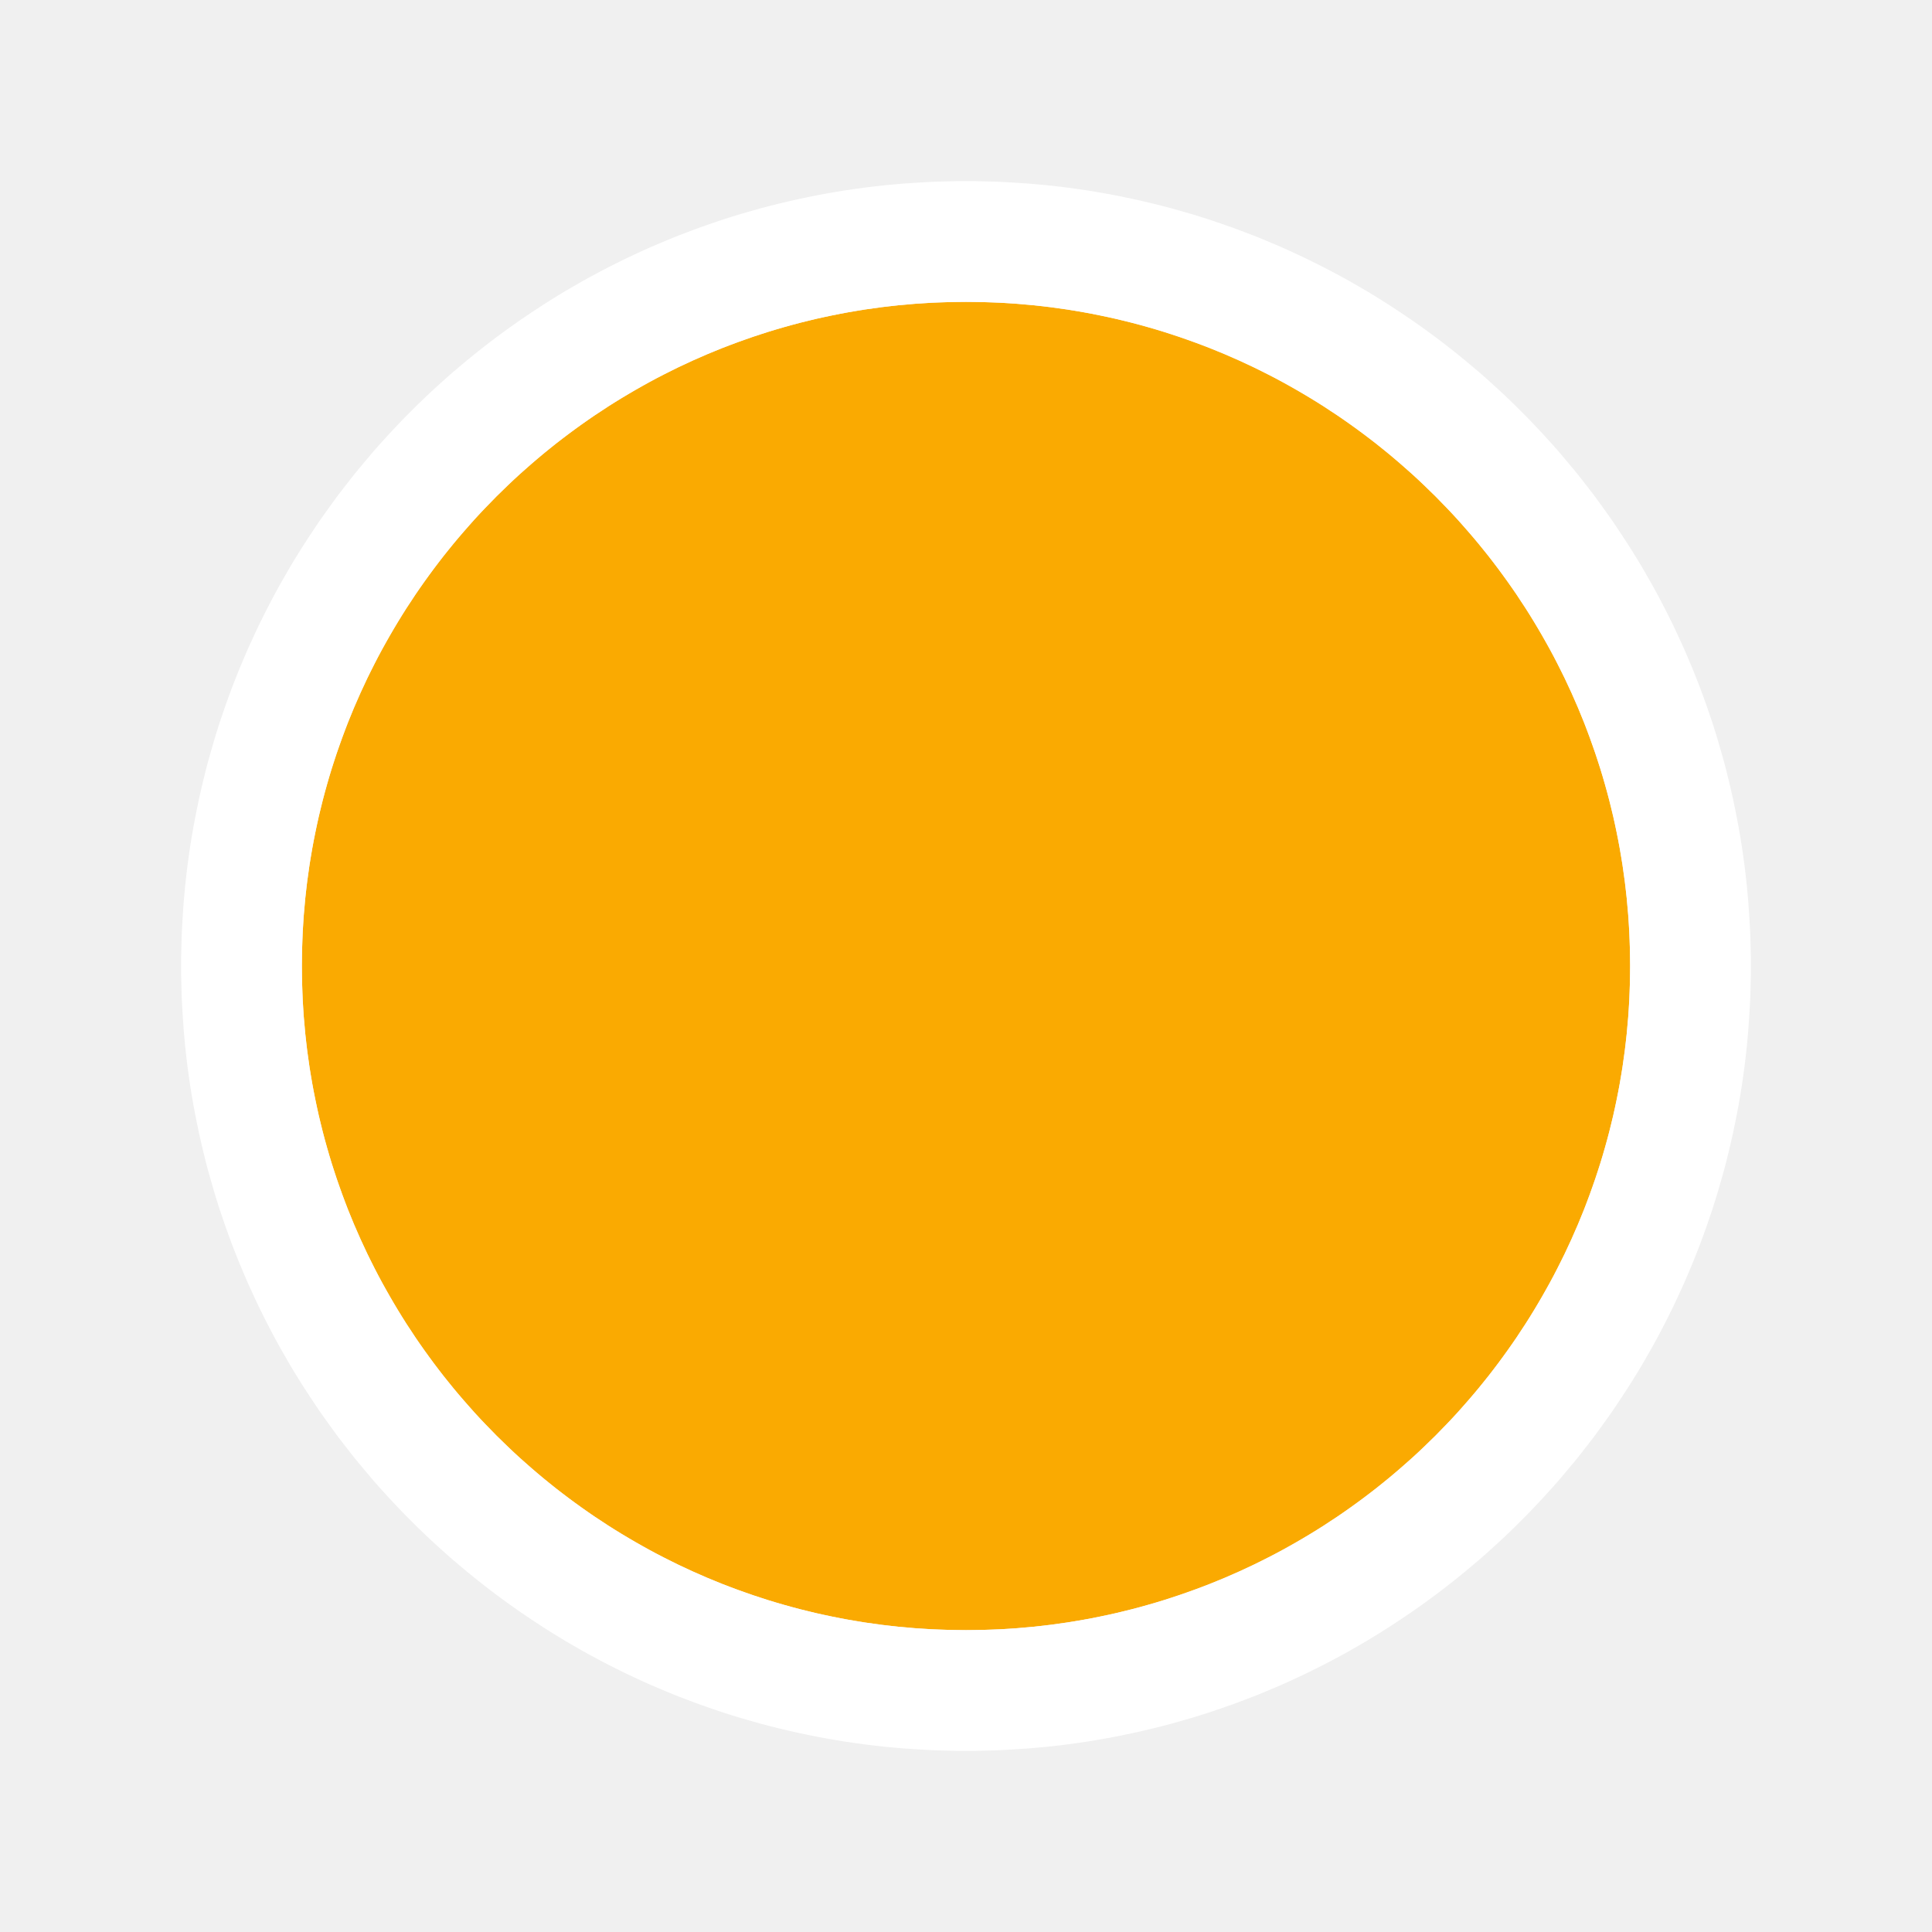
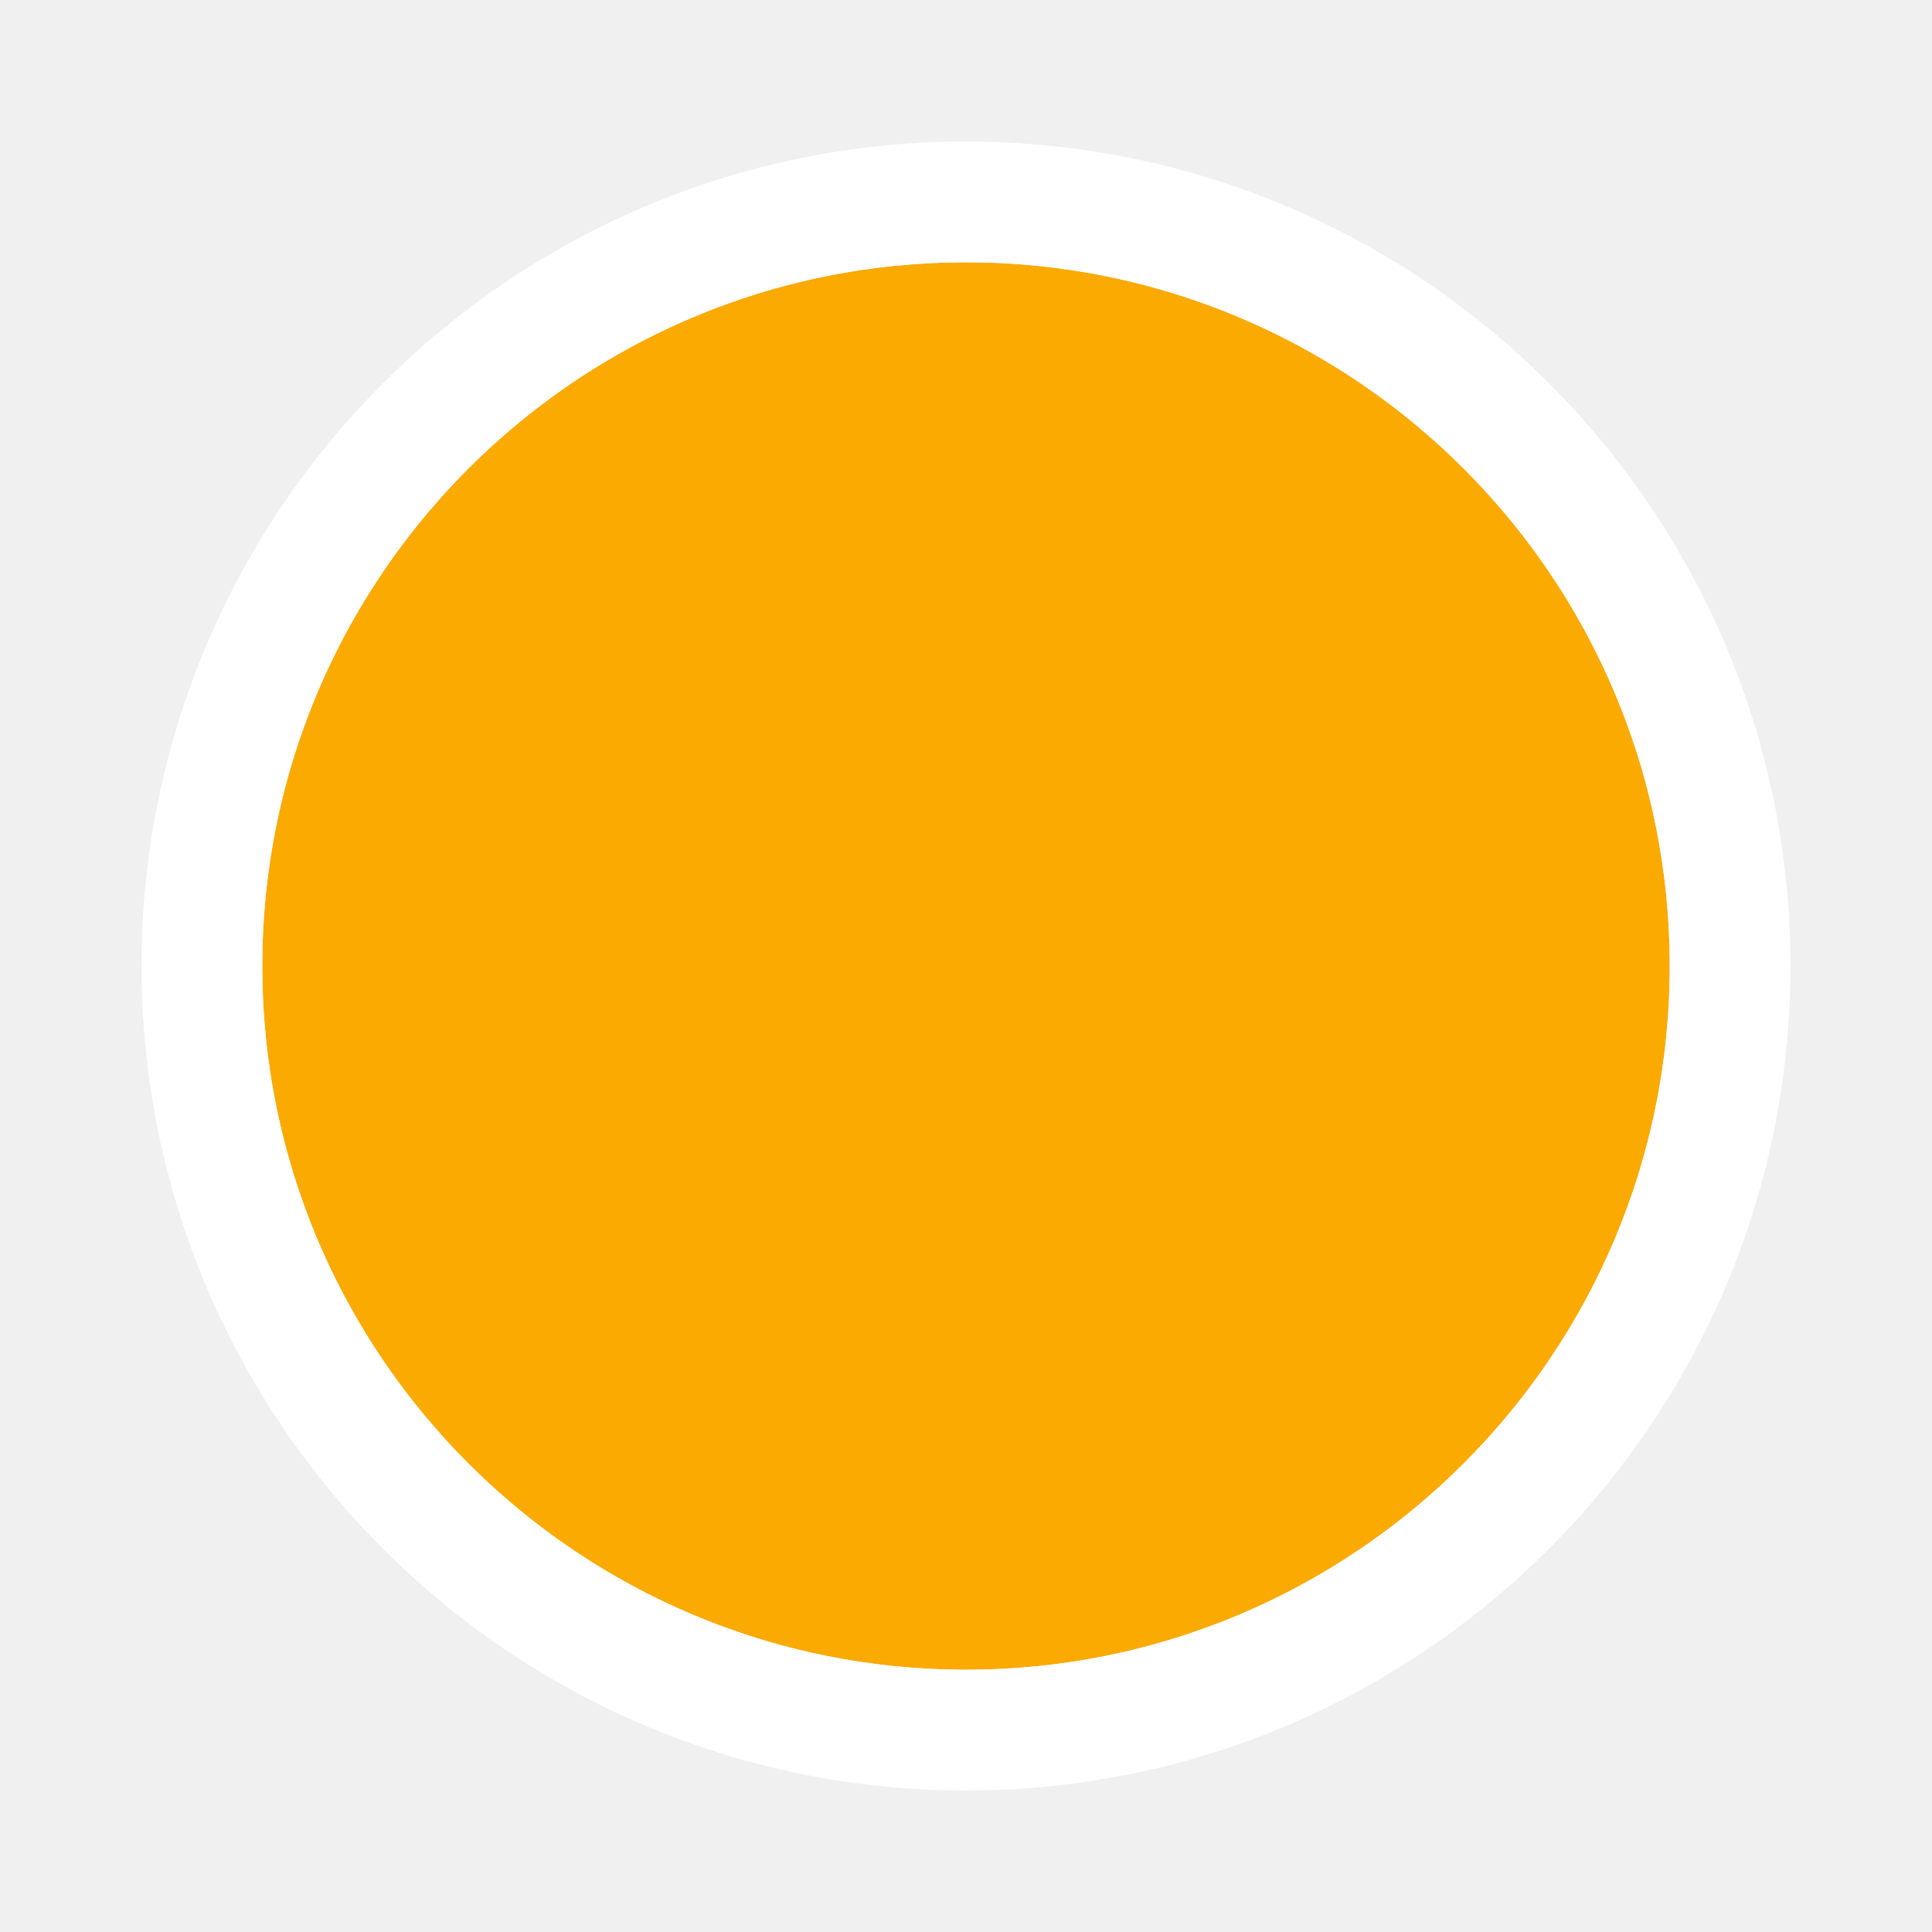
<svg xmlns="http://www.w3.org/2000/svg" width="100%" height="100%" viewBox="0 0 32 32" version="1.1" xml:space="preserve" style="fill-rule:evenodd;clip-rule:evenodd;stroke-linejoin:round;stroke-miterlimit:1.414;">
  <g transform="matrix(1,0,0,1,-72,-287)">
    <g id="ll_on" transform="matrix(1,0,0,1,72,287)">
      <rect x="0" y="0" width="32" height="32" style="fill:none;" />
-       <g transform="matrix(1.375,0,0,1.375,-6,-389.625)">
+       <g transform="matrix(1.45697,0,0,1.45697,-7.31149,-413.806)">
        <circle cx="16" cy="295" r="8" style="fill:rgb(250,170,1);" />
-         <path d="M16.122,285.546L16.243,285.549L16.364,285.552L16.485,285.558L16.606,285.565L16.726,285.573L16.845,285.583L16.965,285.594L17.083,285.607L17.202,285.621L17.32,285.637L17.438,285.654L17.555,285.673L17.672,285.693L17.788,285.715L17.903,285.738L18.019,285.762L18.133,285.788L18.247,285.815L18.361,285.843L18.474,285.873L18.587,285.905L18.699,285.937L18.81,285.971L18.921,286.006L19.031,286.043L19.141,286.081L19.25,286.12L19.358,286.161L19.466,286.202L19.573,286.245L19.68,286.29L19.786,286.335L19.891,286.382L19.995,286.43L20.099,286.479L20.202,286.53L20.304,286.581L20.406,286.634L20.507,286.688L20.607,286.743L20.706,286.8L20.805,286.857L20.903,286.916L21,286.976L21.096,287.037L21.191,287.099L21.286,287.162L21.38,287.226L21.473,287.292L21.565,287.358L21.656,287.425L21.747,287.494L21.837,287.564L21.925,287.634L22.013,287.706L22.1,287.779L22.187,287.852L22.272,287.927L22.356,288.003L22.44,288.08L22.522,288.157L22.604,288.236L22.684,288.316L22.764,288.396L22.843,288.478L22.92,288.56L22.997,288.644L23.073,288.728L23.148,288.813L23.221,288.9L23.294,288.987L23.366,289.074L23.436,289.163L23.506,289.253L23.575,289.343L23.642,289.435L23.708,289.527L23.774,289.62L23.838,289.714L23.901,289.809L23.963,289.904L24.024,290L24.084,290.097L24.143,290.195L24.2,290.294L24.257,290.393L24.312,290.493L24.366,290.594L24.419,290.696L24.47,290.798L24.521,290.901L24.57,291.005L24.618,291.109L24.665,291.214L24.71,291.32L24.755,291.427L24.798,291.534L24.84,291.642L24.88,291.75L24.919,291.859L24.957,291.969L24.994,292.079L25.029,292.19L25.063,292.301L25.095,292.413L25.127,292.526L25.157,292.639L25.185,292.753L25.212,292.867L25.238,292.981L25.262,293.097L25.285,293.212L25.307,293.329L25.327,293.445L25.346,293.562L25.363,293.68L25.379,293.798L25.393,293.917L25.406,294.035L25.417,294.155L25.427,294.274L25.435,294.394L25.442,294.515L25.448,294.636L25.451,294.757L25.454,294.878L25.455,295L25.454,295.122L25.451,295.243L25.448,295.364L25.442,295.485L25.435,295.606L25.427,295.726L25.417,295.845L25.406,295.965L25.393,296.083L25.379,296.202L25.363,296.32L25.346,296.438L25.327,296.555L25.307,296.671L25.285,296.788L25.262,296.903L25.238,297.019L25.212,297.133L25.185,297.247L25.157,297.361L25.127,297.474L25.095,297.587L25.063,297.699L25.029,297.81L24.994,297.921L24.957,298.031L24.919,298.141L24.88,298.25L24.84,298.358L24.798,298.466L24.755,298.573L24.71,298.68L24.665,298.786L24.618,298.891L24.57,298.995L24.521,299.099L24.47,299.202L24.419,299.304L24.366,299.406L24.312,299.507L24.257,299.607L24.2,299.706L24.143,299.805L24.084,299.903L24.024,300L23.963,300.096L23.901,300.191L23.838,300.286L23.774,300.38L23.708,300.473L23.642,300.565L23.575,300.657L23.506,300.747L23.436,300.837L23.366,300.926L23.294,301.013L23.221,301.1L23.148,301.187L23.073,301.272L22.997,301.356L22.92,301.44L22.843,301.522L22.764,301.604L22.684,301.684L22.604,301.764L22.522,301.843L22.44,301.92L22.356,301.997L22.272,302.073L22.187,302.148L22.1,302.221L22.013,302.294L21.925,302.366L21.837,302.436L21.747,302.506L21.656,302.575L21.565,302.642L21.473,302.708L21.38,302.774L21.286,302.838L21.191,302.901L21.096,302.963L21,303.024L20.902,303.084L20.805,303.143L20.706,303.2L20.607,303.257L20.507,303.312L20.406,303.366L20.304,303.419L20.202,303.47L20.099,303.521L19.995,303.57L19.891,303.618L19.786,303.665L19.68,303.71L19.573,303.755L19.466,303.798L19.358,303.839L19.25,303.88L19.141,303.919L19.031,303.957L18.921,303.994L18.81,304.029L18.699,304.063L18.587,304.095L18.474,304.127L18.361,304.157L18.247,304.185L18.133,304.212L18.019,304.238L17.903,304.262L17.788,304.285L17.672,304.307L17.555,304.327L17.438,304.346L17.32,304.363L17.202,304.379L17.084,304.393L16.965,304.406L16.845,304.417L16.726,304.427L16.606,304.435L16.485,304.442L16.364,304.448L16.243,304.451L16.122,304.454L16,304.455L15.878,304.454L15.757,304.451L15.636,304.448L15.515,304.442L15.394,304.435L15.274,304.427L15.155,304.417L15.035,304.406L14.916,304.393L14.798,304.379L14.68,304.363L14.562,304.346L14.445,304.327L14.328,304.307L14.212,304.285L14.097,304.262L13.981,304.238L13.867,304.212L13.753,304.185L13.639,304.157L13.526,304.127L13.413,304.095L13.301,304.063L13.19,304.029L13.079,303.994L12.969,303.957L12.859,303.919L12.75,303.88L12.642,303.839L12.534,303.798L12.427,303.755L12.32,303.71L12.214,303.665L12.109,303.618L12.005,303.57L11.901,303.521L11.798,303.47L11.696,303.419L11.594,303.366L11.493,303.312L11.393,303.257L11.294,303.2L11.195,303.143L11.098,303.084L11,303.024L10.904,302.963L10.809,302.901L10.714,302.838L10.62,302.774L10.527,302.708L10.435,302.642L10.344,302.575L10.253,302.506L10.163,302.436L10.075,302.366L9.987,302.294L9.9,302.221L9.813,302.148L9.728,302.073L9.644,301.997L9.56,301.92L9.478,301.843L9.396,301.764L9.316,301.684L9.236,301.604L9.157,301.522L9.08,301.44L9.003,301.356L8.927,301.272L8.852,301.187L8.779,301.1L8.706,301.013L8.634,300.926L8.564,300.837L8.494,300.747L8.425,300.657L8.358,300.565L8.292,300.473L8.226,300.38L8.162,300.286L8.099,300.191L8.037,300.096L7.976,300L7.916,299.903L7.857,299.805L7.8,299.706L7.743,299.607L7.688,299.507L7.634,299.406L7.581,299.304L7.53,299.202L7.479,299.099L7.43,298.995L7.382,298.891L7.335,298.786L7.29,298.68L7.245,298.573L7.202,298.466L7.16,298.358L7.12,298.25L7.081,298.141L7.043,298.031L7.006,297.921L6.971,297.81L6.937,297.699L6.905,297.587L6.873,297.474L6.843,297.361L6.815,297.247L6.788,297.133L6.762,297.019L6.738,296.903L6.715,296.788L6.693,296.671L6.673,296.555L6.654,296.438L6.637,296.32L6.621,296.202L6.607,296.083L6.594,295.965L6.583,295.845L6.573,295.726L6.565,295.606L6.558,295.485L6.552,295.364L6.549,295.243L6.546,295.122L6.545,295L6.546,294.878L6.549,294.757L6.552,294.636L6.558,294.515L6.565,294.394L6.573,294.274L6.583,294.155L6.594,294.035L6.607,293.917L6.621,293.798L6.637,293.68L6.654,293.562L6.673,293.445L6.693,293.329L6.715,293.212L6.738,293.097L6.762,292.981L6.788,292.867L6.815,292.753L6.843,292.639L6.873,292.526L6.905,292.413L6.937,292.301L6.971,292.19L7.006,292.079L7.043,291.969L7.081,291.859L7.12,291.75L7.16,291.642L7.202,291.534L7.245,291.427L7.29,291.32L7.335,291.214L7.382,291.109L7.43,291.005L7.479,290.901L7.53,290.798L7.581,290.696L7.634,290.594L7.688,290.493L7.743,290.393L7.8,290.294L7.857,290.195L7.916,290.097L7.976,290L8.037,289.904L8.099,289.809L8.162,289.714L8.226,289.62L8.292,289.527L8.358,289.435L8.425,289.343L8.494,289.253L8.564,289.163L8.634,289.074L8.706,288.987L8.779,288.9L8.852,288.813L8.927,288.728L9.003,288.644L9.08,288.56L9.157,288.478L9.236,288.396L9.316,288.316L9.396,288.236L9.478,288.157L9.56,288.08L9.644,288.003L9.728,287.927L9.813,287.852L9.9,287.779L9.987,287.706L10.075,287.634L10.163,287.564L10.253,287.494L10.344,287.425L10.435,287.358L10.527,287.292L10.62,287.226L10.714,287.162L10.809,287.099L10.904,287.037L11,286.976L11.097,286.916L11.195,286.857L11.294,286.8L11.393,286.743L11.493,286.688L11.594,286.634L11.696,286.581L11.798,286.53L11.901,286.479L12.005,286.43L12.109,286.382L12.214,286.335L12.32,286.29L12.427,286.245L12.534,286.202L12.642,286.161L12.75,286.12L12.859,286.081L12.969,286.043L13.079,286.006L13.19,285.971L13.301,285.937L13.413,285.905L13.526,285.873L13.639,285.843L13.753,285.815L13.867,285.788L13.981,285.762L14.097,285.738L14.212,285.715L14.328,285.693L14.445,285.673L14.562,285.654L14.68,285.637L14.798,285.621L14.917,285.607L15.035,285.594L15.155,285.583L15.274,285.573L15.394,285.565L15.515,285.558L15.636,285.552L15.757,285.549L15.878,285.546L16,285.545L16.122,285.546ZM15.897,287.001L15.794,287.003L15.691,287.006L15.589,287.01L15.487,287.016L15.385,287.023L15.284,287.032L15.183,287.041L15.082,287.052L14.982,287.064L14.882,287.078L14.782,287.092L14.683,287.108L14.585,287.125L14.486,287.143L14.389,287.163L14.291,287.183L14.194,287.205L14.098,287.228L14.002,287.252L13.906,287.277L13.811,287.304L13.716,287.331L13.622,287.36L13.528,287.39L13.435,287.421L13.343,287.453L13.251,287.486L13.159,287.52L13.068,287.555L12.977,287.592L12.887,287.629L12.798,287.668L12.709,287.707L12.621,287.748L12.533,287.789L12.446,287.832L12.359,287.876L12.273,287.92L12.188,287.966L12.103,288.013L12.019,288.061L11.936,288.109L11.853,288.159L11.771,288.209L11.689,288.261L11.609,288.314L11.528,288.367L11.449,288.421L11.37,288.477L11.292,288.533L11.215,288.59L11.138,288.648L11.062,288.707L10.987,288.767L10.912,288.828L10.839,288.889L10.766,288.952L10.694,289.015L10.622,289.079L10.551,289.144L10.482,289.21L10.413,289.277L10.344,289.344L10.277,289.413L10.21,289.482L10.144,289.551L10.079,289.622L10.015,289.694L9.952,289.766L9.889,289.839L9.828,289.912L9.767,289.987L9.707,290.062L9.648,290.138L9.59,290.215L9.533,290.292L9.477,290.37L9.421,290.449L9.367,290.528L9.314,290.609L9.261,290.689L9.209,290.771L9.159,290.853L9.109,290.936L9.061,291.019L9.013,291.103L8.966,291.188L8.92,291.273L8.876,291.359L8.832,291.446L8.789,291.533L8.748,291.621L8.707,291.709L8.668,291.798L8.629,291.887L8.592,291.977L8.555,292.068L8.52,292.159L8.486,292.251L8.453,292.343L8.421,292.435L8.39,292.528L8.36,292.622L8.331,292.716L8.304,292.811L8.277,292.906L8.252,293.002L8.228,293.098L8.205,293.194L8.183,293.291L8.163,293.389L8.143,293.486L8.125,293.585L8.108,293.683L8.092,293.782L8.078,293.882L8.064,293.982L8.052,294.082L8.041,294.183L8.032,294.284L8.023,294.385L8.016,294.487L8.01,294.589L8.006,294.691L8.003,294.794L8.001,294.897L8,295L8.001,295.103L8.003,295.206L8.006,295.309L8.01,295.411L8.016,295.513L8.023,295.615L8.032,295.716L8.041,295.817L8.052,295.918L8.064,296.018L8.078,296.118L8.092,296.218L8.108,296.317L8.125,296.415L8.143,296.514L8.163,296.611L8.183,296.709L8.205,296.806L8.228,296.902L8.252,296.998L8.277,297.094L8.304,297.189L8.331,297.284L8.36,297.378L8.39,297.472L8.421,297.565L8.453,297.657L8.486,297.749L8.52,297.841L8.555,297.932L8.592,298.023L8.629,298.113L8.668,298.202L8.707,298.291L8.748,298.379L8.789,298.467L8.832,298.554L8.876,298.641L8.92,298.727L8.966,298.812L9.013,298.897L9.061,298.981L9.109,299.064L9.159,299.147L9.209,299.229L9.261,299.311L9.314,299.391L9.367,299.472L9.421,299.551L9.477,299.63L9.533,299.708L9.59,299.785L9.648,299.862L9.707,299.938L9.767,300.013L9.828,300.088L9.889,300.161L9.952,300.234L10.015,300.306L10.079,300.378L10.144,300.449L10.21,300.518L10.277,300.587L10.344,300.656L10.413,300.723L10.482,300.79L10.551,300.856L10.622,300.921L10.694,300.985L10.766,301.048L10.839,301.111L10.912,301.172L10.987,301.233L11.062,301.293L11.138,301.352L11.215,301.41L11.292,301.467L11.37,301.523L11.449,301.579L11.528,301.633L11.609,301.686L11.689,301.739L11.771,301.791L11.853,301.841L11.936,301.891L12.019,301.939L12.103,301.987L12.188,302.034L12.273,302.08L12.359,302.124L12.446,302.168L12.533,302.211L12.621,302.252L12.709,302.293L12.798,302.332L12.887,302.371L12.977,302.408L13.068,302.445L13.159,302.48L13.251,302.514L13.343,302.547L13.435,302.579L13.528,302.61L13.622,302.64L13.716,302.669L13.811,302.696L13.906,302.723L14.002,302.748L14.098,302.772L14.194,302.795L14.291,302.817L14.389,302.837L14.486,302.857L14.585,302.875L14.683,302.892L14.782,302.908L14.882,302.922L14.982,302.936L15.082,302.948L15.183,302.959L15.284,302.968L15.385,302.977L15.487,302.984L15.589,302.99L15.691,302.994L15.794,302.997L15.897,302.999L16,303L16.103,302.999L16.206,302.997L16.309,302.994L16.411,302.99L16.513,302.984L16.615,302.977L16.716,302.968L16.817,302.959L16.918,302.948L17.018,302.936L17.118,302.922L17.218,302.908L17.317,302.892L17.415,302.875L17.514,302.857L17.611,302.837L17.709,302.817L17.806,302.795L17.902,302.772L17.998,302.748L18.094,302.723L18.189,302.696L18.284,302.669L18.378,302.64L18.472,302.61L18.565,302.579L18.657,302.547L18.749,302.514L18.841,302.48L18.932,302.445L19.023,302.408L19.113,302.371L19.202,302.332L19.291,302.293L19.379,302.252L19.467,302.211L19.554,302.168L19.641,302.124L19.727,302.08L19.812,302.034L19.897,301.987L19.981,301.939L20.064,301.891L20.147,301.841L20.229,301.791L20.311,301.739L20.391,301.686L20.472,301.633L20.551,301.579L20.63,301.523L20.708,301.467L20.785,301.41L20.862,301.352L20.938,301.293L21.013,301.233L21.088,301.172L21.161,301.111L21.234,301.048L21.306,300.985L21.378,300.921L21.449,300.856L21.518,300.79L21.587,300.723L21.656,300.656L21.723,300.587L21.79,300.518L21.856,300.449L21.921,300.378L21.985,300.306L22.048,300.234L22.111,300.161L22.172,300.088L22.233,300.013L22.293,299.938L22.352,299.862L22.41,299.785L22.467,299.708L22.523,299.63L22.579,299.551L22.633,299.472L22.686,299.391L22.739,299.311L22.791,299.229L22.841,299.147L22.891,299.064L22.939,298.981L22.987,298.897L23.034,298.812L23.08,298.727L23.124,298.641L23.168,298.554L23.211,298.467L23.252,298.379L23.293,298.291L23.332,298.202L23.371,298.113L23.408,298.023L23.445,297.932L23.48,297.841L23.514,297.749L23.547,297.657L23.579,297.565L23.61,297.472L23.64,297.378L23.669,297.284L23.696,297.189L23.723,297.094L23.748,296.998L23.772,296.902L23.795,296.806L23.817,296.709L23.837,296.611L23.857,296.514L23.875,296.415L23.892,296.317L23.908,296.218L23.922,296.118L23.936,296.018L23.948,295.918L23.959,295.817L23.968,295.716L23.977,295.615L23.984,295.513L23.99,295.411L23.994,295.309L23.997,295.206L23.999,295.103L24,295L23.999,294.897L23.997,294.794L23.994,294.691L23.99,294.589L23.984,294.487L23.977,294.385L23.968,294.284L23.959,294.183L23.948,294.082L23.936,293.982L23.922,293.882L23.908,293.782L23.892,293.683L23.875,293.585L23.857,293.486L23.837,293.389L23.817,293.291L23.795,293.194L23.772,293.098L23.748,293.002L23.723,292.906L23.696,292.811L23.669,292.716L23.64,292.622L23.61,292.528L23.579,292.435L23.547,292.343L23.514,292.251L23.48,292.159L23.445,292.068L23.408,291.977L23.371,291.887L23.332,291.798L23.293,291.709L23.252,291.621L23.211,291.533L23.168,291.446L23.124,291.359L23.08,291.273L23.034,291.188L22.987,291.103L22.939,291.019L22.891,290.936L22.841,290.853L22.791,290.771L22.739,290.689L22.686,290.609L22.633,290.528L22.579,290.449L22.523,290.37L22.467,290.292L22.41,290.215L22.352,290.138L22.293,290.062L22.233,289.987L22.172,289.912L22.111,289.839L22.048,289.766L21.985,289.694L21.921,289.622L21.856,289.551L21.79,289.482L21.723,289.413L21.656,289.344L21.587,289.277L21.518,289.21L21.449,289.144L21.378,289.079L21.306,289.015L21.234,288.952L21.161,288.889L21.088,288.828L21.013,288.767L20.938,288.707L20.862,288.648L20.785,288.59L20.708,288.533L20.63,288.477L20.551,288.421L20.472,288.367L20.391,288.314L20.311,288.261L20.229,288.209L20.147,288.159L20.064,288.109L19.981,288.061L19.897,288.013L19.812,287.966L19.727,287.92L19.641,287.876L19.554,287.832L19.467,287.789L19.379,287.748L19.291,287.707L19.202,287.668L19.113,287.629L19.023,287.592L18.932,287.555L18.841,287.52L18.749,287.486L18.657,287.453L18.565,287.421L18.472,287.39L18.378,287.36L18.284,287.331L18.189,287.304L18.094,287.277L17.998,287.252L17.902,287.228L17.806,287.205L17.709,287.183L17.611,287.163L17.514,287.143L17.415,287.125L17.317,287.108L17.218,287.092L17.118,287.078L17.018,287.064L16.918,287.052L16.817,287.041L16.716,287.032L16.615,287.023L16.513,287.016L16.411,287.01L16.309,287.006L16.206,287.003L16.103,287.001L16,287L15.897,287.001Z" style="fill:white;" />
+         <path d="M16.121,285.628L16.241,285.63L16.361,285.634L16.481,285.639L16.6,285.646L16.719,285.655L16.838,285.664L16.956,285.676L17.074,285.688L17.192,285.703L17.309,285.718L17.425,285.735L17.541,285.754L17.657,285.774L17.772,285.795L17.887,285.818L18.001,285.842L18.115,285.868L18.228,285.894L18.341,285.923L18.453,285.952L18.564,285.983L18.675,286.016L18.786,286.049L18.896,286.084L19.005,286.12L19.114,286.158L19.222,286.197L19.329,286.237L19.436,286.278L19.542,286.321L19.648,286.365L19.753,286.41L19.857,286.456L19.96,286.504L20.063,286.553L20.165,286.603L20.267,286.654L20.367,286.706L20.468,286.76L20.567,286.815L20.665,286.871L20.763,286.928L20.86,286.986L20.956,287.045L21.052,287.106L21.146,287.167L21.24,287.23L21.333,287.293L21.426,287.358L21.517,287.424L21.608,287.491L21.697,287.559L21.786,287.628L21.874,287.698L21.961,287.769L22.048,287.841L22.133,287.914L22.218,287.988L22.301,288.063L22.384,288.14L22.466,288.217L22.546,288.295L22.626,288.374L22.705,288.454L22.783,288.534L22.86,288.616L22.936,288.699L23.012,288.782L23.086,288.867L23.159,288.952L23.231,289.039L23.302,289.126L23.372,289.214L23.441,289.303L23.509,289.392L23.576,289.483L23.642,289.574L23.707,289.667L23.77,289.76L23.833,289.854L23.894,289.948L23.955,290.044L24.014,290.14L24.072,290.237L24.129,290.335L24.185,290.433L24.24,290.533L24.293,290.632L24.346,290.733L24.397,290.835L24.447,290.937L24.496,291.04L24.544,291.143L24.59,291.247L24.635,291.352L24.679,291.458L24.722,291.564L24.763,291.671L24.803,291.778L24.842,291.886L24.88,291.995L24.916,292.104L24.951,292.214L24.984,292.325L25.017,292.436L25.048,292.547L25.077,292.659L25.106,292.772L25.132,292.885L25.158,292.999L25.182,293.113L25.205,293.228L25.226,293.343L25.246,293.459L25.265,293.575L25.282,293.691L25.297,293.808L25.312,293.926L25.324,294.044L25.336,294.162L25.345,294.281L25.354,294.4L25.361,294.519L25.366,294.639L25.37,294.759L25.372,294.879L25.373,295L25.372,295.121L25.37,295.241L25.366,295.361L25.361,295.481L25.354,295.6L25.345,295.719L25.336,295.838L25.324,295.956L25.312,296.074L25.297,296.192L25.282,296.309L25.265,296.425L25.246,296.541L25.226,296.657L25.205,296.772L25.182,296.887L25.158,297.001L25.132,297.115L25.106,297.228L25.077,297.341L25.048,297.453L25.017,297.564L24.984,297.675L24.951,297.786L24.916,297.896L24.88,298.005L24.842,298.114L24.803,298.222L24.763,298.329L24.722,298.436L24.679,298.542L24.635,298.648L24.59,298.753L24.544,298.857L24.496,298.96L24.447,299.063L24.397,299.165L24.346,299.267L24.293,299.368L24.24,299.467L24.185,299.567L24.129,299.665L24.072,299.763L24.014,299.86L23.955,299.956L23.894,300.052L23.833,300.146L23.77,300.24L23.707,300.333L23.642,300.426L23.576,300.517L23.509,300.608L23.441,300.697L23.372,300.786L23.302,300.874L23.231,300.961L23.159,301.048L23.086,301.133L23.012,301.218L22.937,301.301L22.86,301.384L22.783,301.466L22.705,301.547L22.626,301.626L22.547,301.705L22.466,301.783L22.384,301.86L22.301,301.937L22.218,302.012L22.133,302.086L22.048,302.159L21.961,302.231L21.874,302.302L21.786,302.372L21.697,302.441L21.607,302.509L21.517,302.576L21.426,302.642L21.333,302.707L21.24,302.77L21.146,302.833L21.052,302.894L20.956,302.955L20.86,303.014L20.763,303.072L20.665,303.129L20.567,303.185L20.468,303.24L20.368,303.293L20.267,303.346L20.165,303.397L20.063,303.447L19.96,303.496L19.857,303.543L19.753,303.59L19.648,303.635L19.542,303.679L19.436,303.722L19.329,303.763L19.222,303.803L19.114,303.842L19.005,303.88L18.896,303.916L18.786,303.951L18.675,303.984L18.564,304.017L18.453,304.048L18.341,304.077L18.228,304.106L18.115,304.132L18.001,304.158L17.887,304.182L17.772,304.205L17.657,304.226L17.541,304.246L17.425,304.265L17.309,304.282L17.192,304.297L17.074,304.312L16.956,304.324L16.838,304.336L16.719,304.345L16.6,304.354L16.481,304.361L16.361,304.366L16.241,304.37L16.121,304.372L16,304.373L15.879,304.372L15.759,304.37L15.639,304.366L15.519,304.361L15.4,304.354L15.281,304.345L15.162,304.336L15.044,304.324L14.926,304.312L14.808,304.297L14.691,304.282L14.575,304.265L14.459,304.246L14.343,304.226L14.228,304.205L14.113,304.182L13.999,304.158L13.885,304.132L13.772,304.106L13.659,304.077L13.547,304.048L13.436,304.017L13.325,303.984L13.214,303.951L13.104,303.916L12.995,303.88L12.886,303.842L12.778,303.803L12.671,303.763L12.564,303.722L12.458,303.679L12.352,303.635L12.247,303.59L12.143,303.543L12.04,303.496L11.937,303.447L11.835,303.397L11.733,303.346L11.632,303.293L11.532,303.24L11.433,303.185L11.335,303.129L11.237,303.072L11.14,303.014L11.044,302.955L10.948,302.894L10.854,302.833L10.76,302.77L10.667,302.707L10.574,302.642L10.483,302.576L10.393,302.509L10.303,302.441L10.214,302.372L10.126,302.302L10.039,302.231L9.952,302.159L9.867,302.086L9.782,302.012L9.699,301.937L9.616,301.86L9.534,301.783L9.453,301.705L9.374,301.626L9.295,301.547L9.217,301.466L9.14,301.384L9.063,301.301L8.988,301.218L8.914,301.133L8.841,301.048L8.769,300.961L8.698,300.874L8.628,300.786L8.559,300.697L8.491,300.608L8.424,300.517L8.358,300.426L8.293,300.333L8.23,300.24L8.167,300.146L8.106,300.052L8.045,299.956L7.986,299.86L7.928,299.763L7.871,299.665L7.815,299.567L7.76,299.468L7.706,299.368L7.654,299.267L7.603,299.165L7.553,299.063L7.504,298.96L7.456,298.857L7.41,298.753L7.365,298.648L7.321,298.542L7.278,298.436L7.237,298.329L7.197,298.222L7.158,298.114L7.12,298.005L7.084,297.896L7.049,297.786L7.016,297.675L6.983,297.564L6.952,297.453L6.923,297.341L6.894,297.228L6.868,297.115L6.842,297.001L6.818,296.887L6.795,296.772L6.774,296.657L6.754,296.541L6.735,296.425L6.718,296.309L6.703,296.192L6.688,296.074L6.676,295.956L6.664,295.838L6.655,295.719L6.646,295.6L6.639,295.481L6.634,295.361L6.63,295.241L6.628,295.121L6.627,295L6.628,294.879L6.63,294.759L6.634,294.639L6.639,294.519L6.646,294.4L6.655,294.281L6.664,294.162L6.676,294.044L6.688,293.926L6.703,293.808L6.718,293.691L6.735,293.575L6.754,293.459L6.774,293.343L6.795,293.228L6.818,293.113L6.842,292.999L6.868,292.885L6.894,292.772L6.923,292.659L6.952,292.547L6.983,292.436L7.016,292.325L7.049,292.214L7.084,292.104L7.12,291.995L7.158,291.886L7.197,291.778L7.237,291.671L7.278,291.564L7.321,291.458L7.365,291.352L7.41,291.247L7.456,291.143L7.504,291.04L7.553,290.937L7.603,290.835L7.654,290.733L7.706,290.632L7.76,290.532L7.815,290.433L7.871,290.335L7.928,290.237L7.986,290.14L8.045,290.044L8.106,289.948L8.167,289.854L8.23,289.76L8.293,289.667L8.358,289.574L8.424,289.483L8.491,289.393L8.559,289.303L8.628,289.214L8.698,289.126L8.769,289.039L8.841,288.952L8.914,288.867L8.988,288.782L9.064,288.699L9.14,288.616L9.217,288.534L9.295,288.454L9.374,288.374L9.454,288.295L9.534,288.217L9.616,288.14L9.699,288.063L9.782,287.988L9.867,287.914L9.952,287.841L10.039,287.769L10.126,287.698L10.214,287.628L10.303,287.559L10.392,287.491L10.483,287.424L10.574,287.358L10.667,287.293L10.76,287.23L10.854,287.167L10.948,287.106L11.044,287.045L11.14,286.986L11.237,286.928L11.335,286.871L11.433,286.815L11.532,286.76L11.633,286.706L11.733,286.654L11.835,286.603L11.937,286.553L12.04,286.504L12.143,286.456L12.247,286.41L12.352,286.365L12.458,286.321L12.564,286.278L12.671,286.237L12.778,286.197L12.886,286.158L12.995,286.12L13.104,286.084L13.214,286.049L13.325,286.016L13.436,285.983L13.547,285.952L13.659,285.923L13.772,285.894L13.885,285.868L13.999,285.842L14.113,285.818L14.228,285.795L14.343,285.774L14.459,285.754L14.575,285.735L14.691,285.718L14.808,285.703L14.926,285.688L15.044,285.676L15.162,285.664L15.281,285.655L15.4,285.646L15.519,285.639L15.639,285.634L15.759,285.63L15.879,285.628L16,285.627L16.121,285.628ZM15.897,287.001L15.794,287.003L15.691,287.006L15.589,287.01L15.487,287.016L15.385,287.023L15.284,287.032L15.183,287.041L15.082,287.052L14.982,287.064L14.882,287.078L14.782,287.092L14.683,287.108L14.585,287.125L14.486,287.143L14.389,287.163L14.291,287.183L14.194,287.205L14.098,287.228L14.002,287.252L13.906,287.277L13.811,287.304L13.716,287.331L13.622,287.36L13.528,287.39L13.435,287.421L13.343,287.453L13.251,287.486L13.159,287.52L13.068,287.555L12.977,287.592L12.887,287.629L12.798,287.668L12.709,287.707L12.621,287.748L12.533,287.789L12.446,287.832L12.359,287.876L12.273,287.92L12.188,287.966L12.103,288.013L12.019,288.061L11.936,288.109L11.853,288.159L11.771,288.209L11.689,288.261L11.609,288.314L11.528,288.367L11.449,288.421L11.37,288.477L11.292,288.533L11.215,288.59L11.138,288.648L11.062,288.707L10.987,288.767L10.912,288.828L10.839,288.889L10.766,288.952L10.694,289.015L10.622,289.079L10.551,289.144L10.482,289.21L10.413,289.277L10.344,289.344L10.277,289.413L10.21,289.482L10.144,289.551L10.079,289.622L10.015,289.694L9.952,289.766L9.889,289.839L9.828,289.912L9.767,289.987L9.707,290.062L9.648,290.138L9.59,290.215L9.533,290.292L9.477,290.37L9.421,290.449L9.367,290.528L9.314,290.609L9.261,290.689L9.209,290.771L9.159,290.853L9.109,290.936L9.061,291.019L9.013,291.103L8.966,291.188L8.92,291.273L8.876,291.359L8.832,291.446L8.789,291.533L8.748,291.621L8.707,291.709L8.668,291.798L8.629,291.887L8.592,291.977L8.555,292.068L8.52,292.159L8.486,292.251L8.453,292.343L8.421,292.435L8.39,292.528L8.36,292.622L8.331,292.716L8.304,292.811L8.277,292.906L8.252,293.002L8.228,293.098L8.205,293.194L8.183,293.291L8.163,293.389L8.143,293.486L8.125,293.585L8.108,293.683L8.092,293.782L8.078,293.882L8.064,293.982L8.052,294.082L8.041,294.183L8.032,294.284L8.023,294.385L8.016,294.487L8.01,294.589L8.006,294.691L8.003,294.794L8.001,294.897L8,295L8.001,295.103L8.003,295.206L8.006,295.309L8.01,295.411L8.016,295.513L8.023,295.615L8.032,295.716L8.041,295.817L8.052,295.918L8.064,296.018L8.078,296.118L8.092,296.218L8.108,296.317L8.125,296.415L8.143,296.514L8.163,296.611L8.183,296.709L8.205,296.806L8.228,296.902L8.252,296.998L8.277,297.094L8.304,297.189L8.331,297.284L8.36,297.378L8.39,297.472L8.421,297.565L8.453,297.657L8.486,297.749L8.52,297.841L8.555,297.932L8.592,298.023L8.629,298.113L8.668,298.202L8.707,298.291L8.748,298.379L8.789,298.467L8.832,298.554L8.876,298.641L8.92,298.727L8.966,298.812L9.013,298.897L9.061,298.981L9.109,299.064L9.159,299.147L9.209,299.229L9.261,299.311L9.314,299.391L9.367,299.472L9.421,299.551L9.477,299.63L9.533,299.708L9.59,299.785L9.648,299.862L9.707,299.938L9.767,300.013L9.828,300.088L9.889,300.161L9.952,300.234L10.015,300.306L10.079,300.378L10.144,300.449L10.21,300.518L10.277,300.587L10.344,300.656L10.413,300.723L10.482,300.79L10.551,300.856L10.622,300.921L10.694,300.985L10.766,301.048L10.839,301.111L10.912,301.172L10.987,301.233L11.062,301.293L11.138,301.352L11.215,301.41L11.292,301.467L11.37,301.523L11.449,301.579L11.528,301.633L11.609,301.686L11.689,301.739L11.771,301.791L11.853,301.841L11.936,301.891L12.019,301.939L12.103,301.987L12.188,302.034L12.273,302.08L12.359,302.124L12.446,302.168L12.533,302.211L12.621,302.252L12.709,302.293L12.798,302.332L12.887,302.371L12.977,302.408L13.068,302.445L13.159,302.48L13.251,302.514L13.343,302.547L13.435,302.579L13.528,302.61L13.622,302.64L13.716,302.669L13.811,302.696L13.906,302.723L14.002,302.748L14.098,302.772L14.194,302.795L14.291,302.817L14.389,302.837L14.486,302.857L14.585,302.875L14.683,302.892L14.782,302.908L14.882,302.922L14.982,302.936L15.082,302.948L15.183,302.959L15.284,302.968L15.385,302.977L15.487,302.984L15.589,302.99L15.691,302.994L15.794,302.997L15.897,302.999L16,303L16.103,302.999L16.206,302.997L16.309,302.994L16.411,302.99L16.513,302.984L16.615,302.977L16.716,302.968L16.817,302.959L16.918,302.948L17.018,302.936L17.118,302.922L17.218,302.908L17.317,302.892L17.415,302.875L17.514,302.857L17.611,302.837L17.709,302.817L17.806,302.795L17.902,302.772L17.998,302.748L18.094,302.723L18.189,302.696L18.284,302.669L18.378,302.64L18.472,302.61L18.565,302.579L18.657,302.547L18.749,302.514L18.841,302.48L18.932,302.445L19.023,302.408L19.113,302.371L19.202,302.332L19.291,302.293L19.379,302.252L19.467,302.211L19.554,302.168L19.641,302.124L19.727,302.08L19.812,302.034L19.897,301.987L19.981,301.939L20.064,301.891L20.147,301.841L20.229,301.791L20.311,301.739L20.391,301.686L20.472,301.633L20.551,301.579L20.63,301.523L20.708,301.467L20.785,301.41L20.862,301.352L20.938,301.293L21.013,301.233L21.088,301.172L21.161,301.111L21.234,301.048L21.306,300.985L21.378,300.921L21.449,300.856L21.518,300.79L21.587,300.723L21.656,300.656L21.723,300.587L21.79,300.518L21.856,300.449L21.921,300.378L21.985,300.306L22.048,300.234L22.111,300.161L22.172,300.088L22.233,300.013L22.293,299.938L22.352,299.862L22.41,299.785L22.467,299.708L22.523,299.63L22.579,299.551L22.633,299.472L22.686,299.391L22.739,299.311L22.791,299.229L22.841,299.147L22.891,299.064L22.939,298.981L22.987,298.897L23.034,298.812L23.08,298.727L23.124,298.641L23.168,298.554L23.211,298.467L23.252,298.379L23.293,298.291L23.332,298.202L23.371,298.113L23.408,298.023L23.445,297.932L23.48,297.841L23.514,297.749L23.547,297.657L23.579,297.565L23.61,297.472L23.64,297.378L23.669,297.284L23.696,297.189L23.723,297.094L23.748,296.998L23.772,296.902L23.795,296.806L23.817,296.709L23.837,296.611L23.857,296.514L23.875,296.415L23.892,296.317L23.908,296.218L23.922,296.118L23.936,296.018L23.948,295.918L23.959,295.817L23.968,295.716L23.977,295.615L23.984,295.513L23.99,295.411L23.994,295.309L23.997,295.206L23.999,295.103L24,295L23.999,294.897L23.997,294.794L23.994,294.691L23.99,294.589L23.984,294.487L23.977,294.385L23.968,294.284L23.959,294.183L23.948,294.082L23.936,293.982L23.922,293.882L23.908,293.782L23.892,293.683L23.875,293.585L23.857,293.486L23.837,293.389L23.817,293.291L23.795,293.194L23.772,293.098L23.748,293.002L23.723,292.906L23.696,292.811L23.669,292.716L23.64,292.622L23.61,292.528L23.579,292.435L23.547,292.343L23.514,292.251L23.48,292.159L23.445,292.068L23.408,291.977L23.371,291.887L23.332,291.798L23.293,291.709L23.252,291.621L23.211,291.533L23.168,291.446L23.124,291.359L23.08,291.273L23.034,291.188L22.987,291.103L22.939,291.019L22.891,290.936L22.841,290.853L22.791,290.771L22.739,290.689L22.686,290.609L22.633,290.528L22.579,290.449L22.523,290.37L22.467,290.292L22.41,290.215L22.352,290.138L22.293,290.062L22.233,289.987L22.172,289.912L22.111,289.839L22.048,289.766L21.985,289.694L21.921,289.622L21.856,289.551L21.79,289.482L21.723,289.413L21.656,289.344L21.587,289.277L21.518,289.21L21.449,289.144L21.378,289.079L21.306,289.015L21.234,288.952L21.161,288.889L21.088,288.828L21.013,288.767L20.938,288.707L20.862,288.648L20.785,288.59L20.708,288.533L20.63,288.477L20.551,288.421L20.472,288.367L20.391,288.314L20.311,288.261L20.229,288.209L20.147,288.159L20.064,288.109L19.981,288.061L19.897,288.013L19.812,287.966L19.727,287.92L19.641,287.876L19.554,287.832L19.467,287.789L19.379,287.748L19.291,287.707L19.202,287.668L19.113,287.629L19.023,287.592L18.932,287.555L18.841,287.52L18.749,287.486L18.657,287.453L18.565,287.421L18.472,287.39L18.378,287.36L18.284,287.331L18.189,287.304L18.094,287.277L17.998,287.252L17.902,287.228L17.806,287.205L17.709,287.183L17.611,287.163L17.514,287.143L17.415,287.125L17.317,287.108L17.218,287.092L17.118,287.078L17.018,287.064L16.918,287.052L16.817,287.041L16.716,287.032L16.615,287.023L16.513,287.016L16.411,287.01L16.309,287.006L16.206,287.003L16.103,287.001L16,287L15.897,287.001Z" style="fill:white;" />
      </g>
    </g>
  </g>
</svg>
